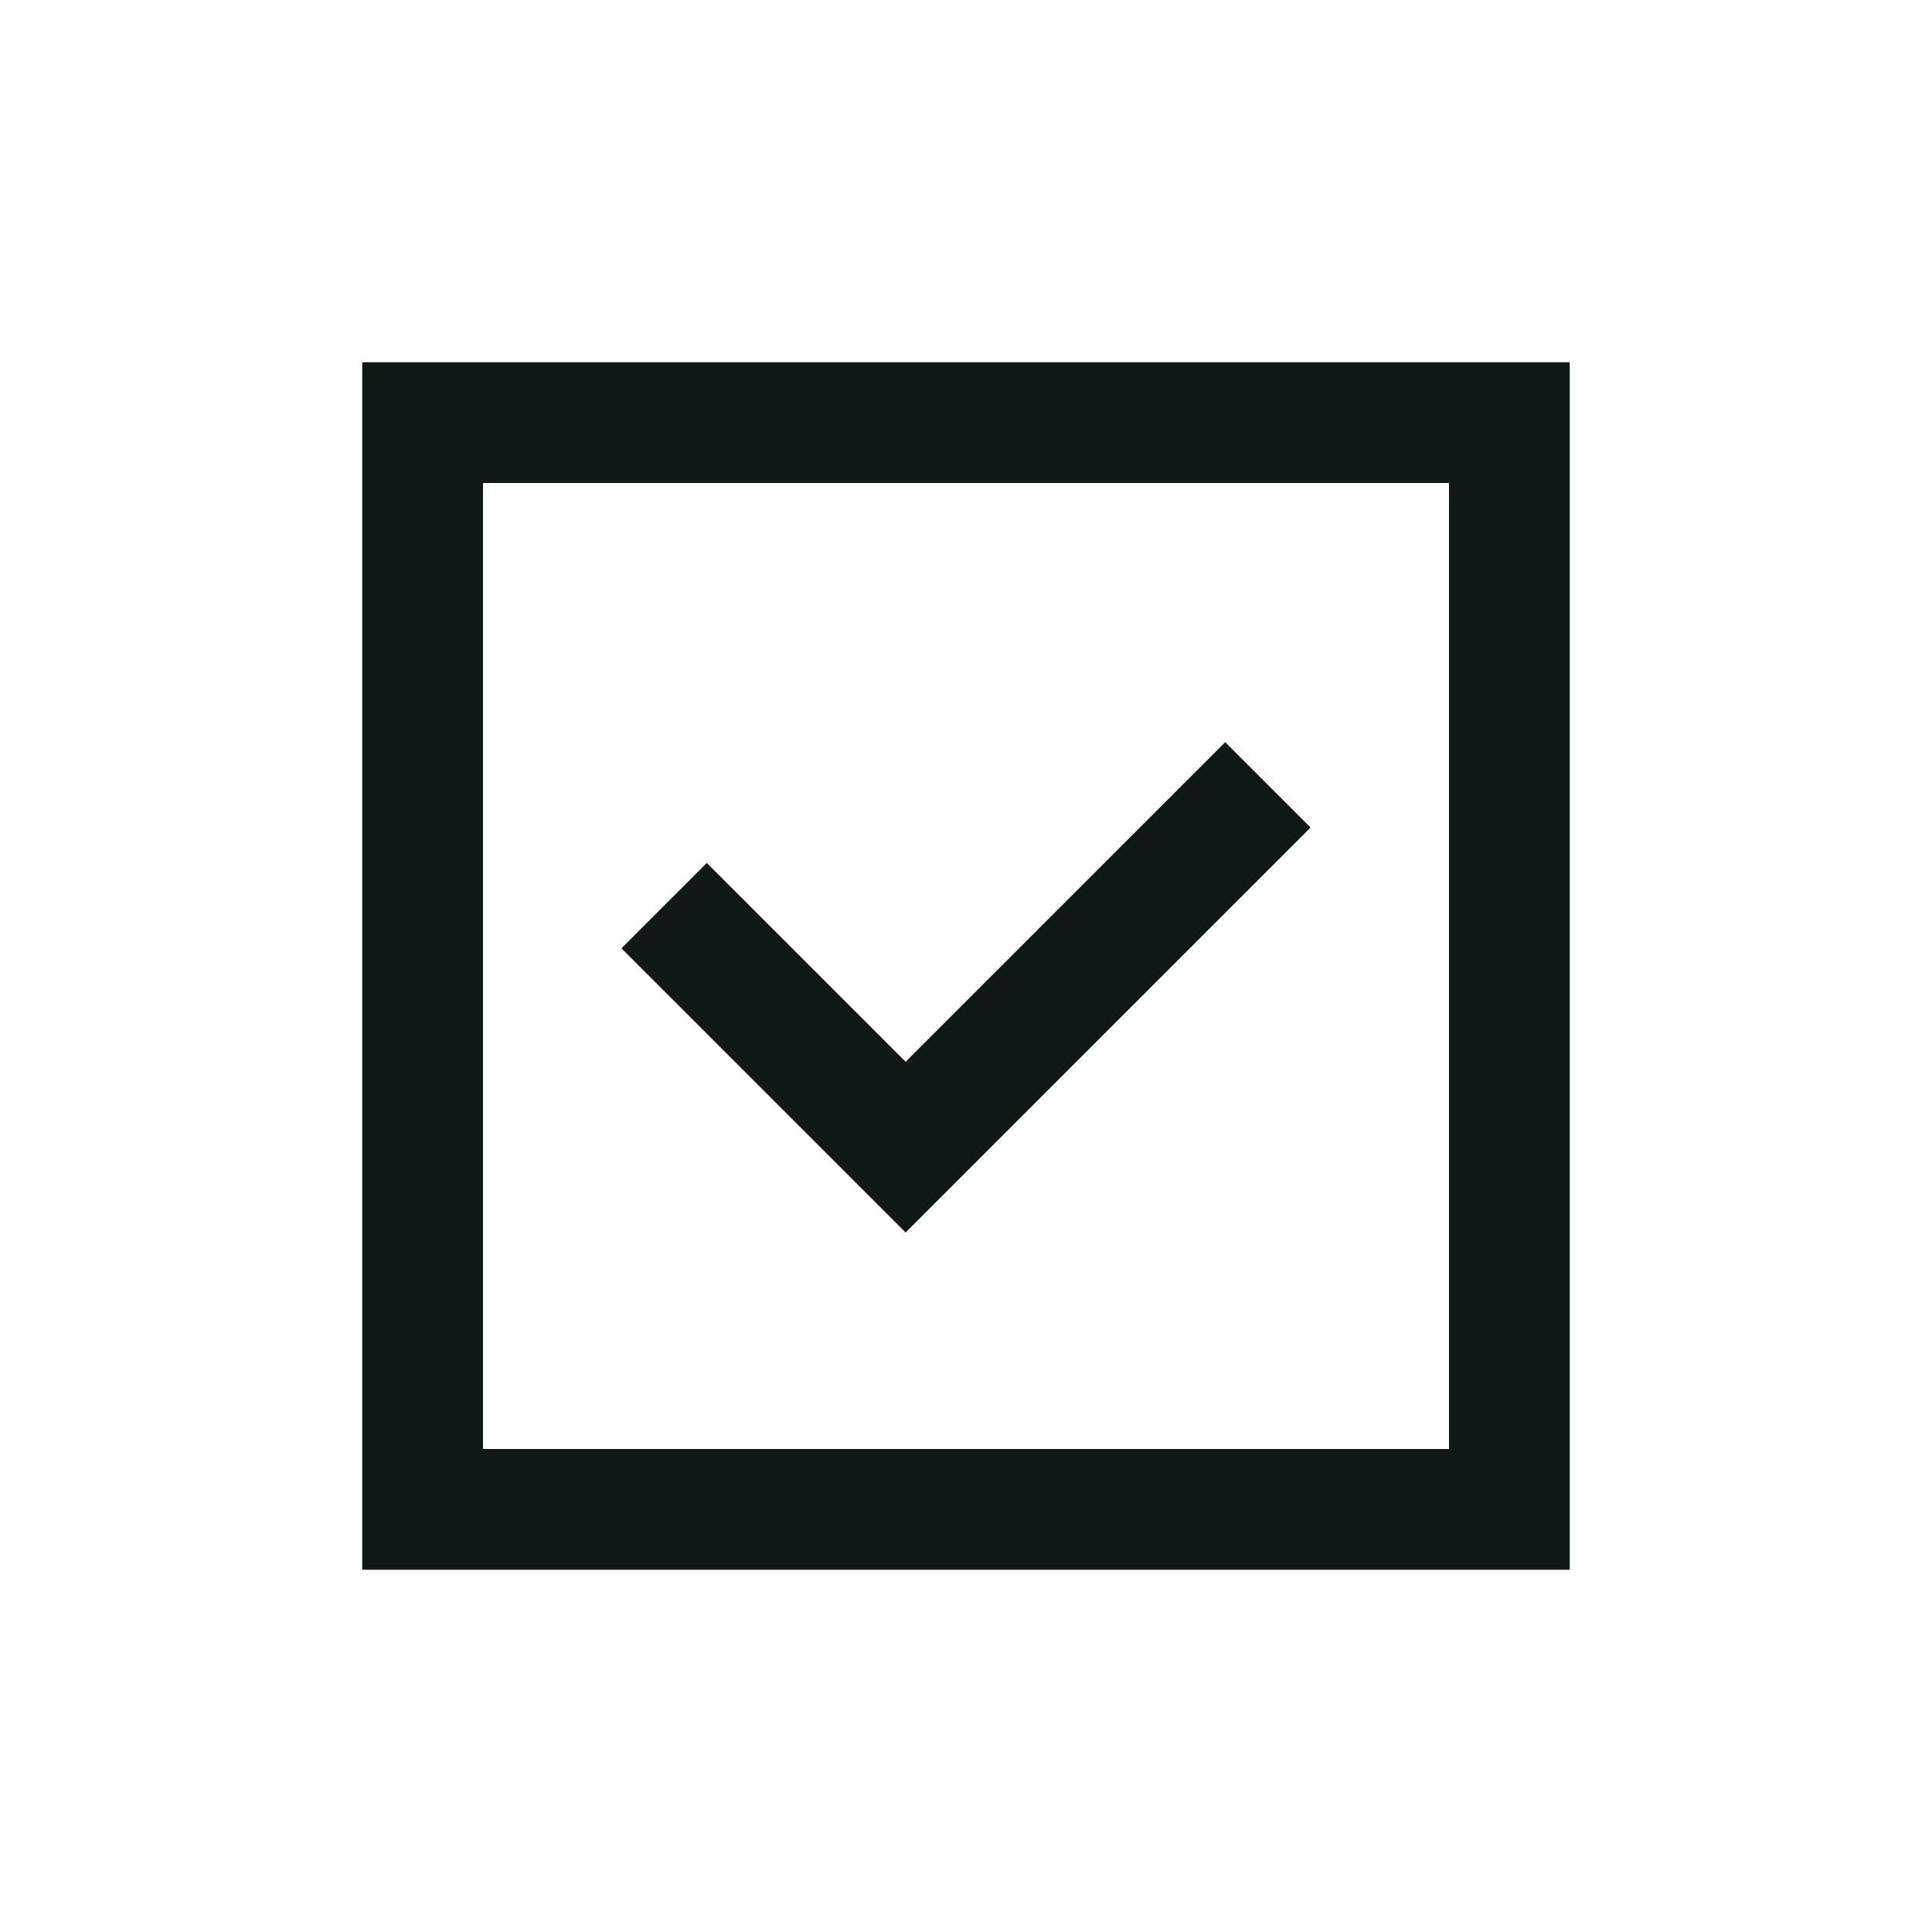
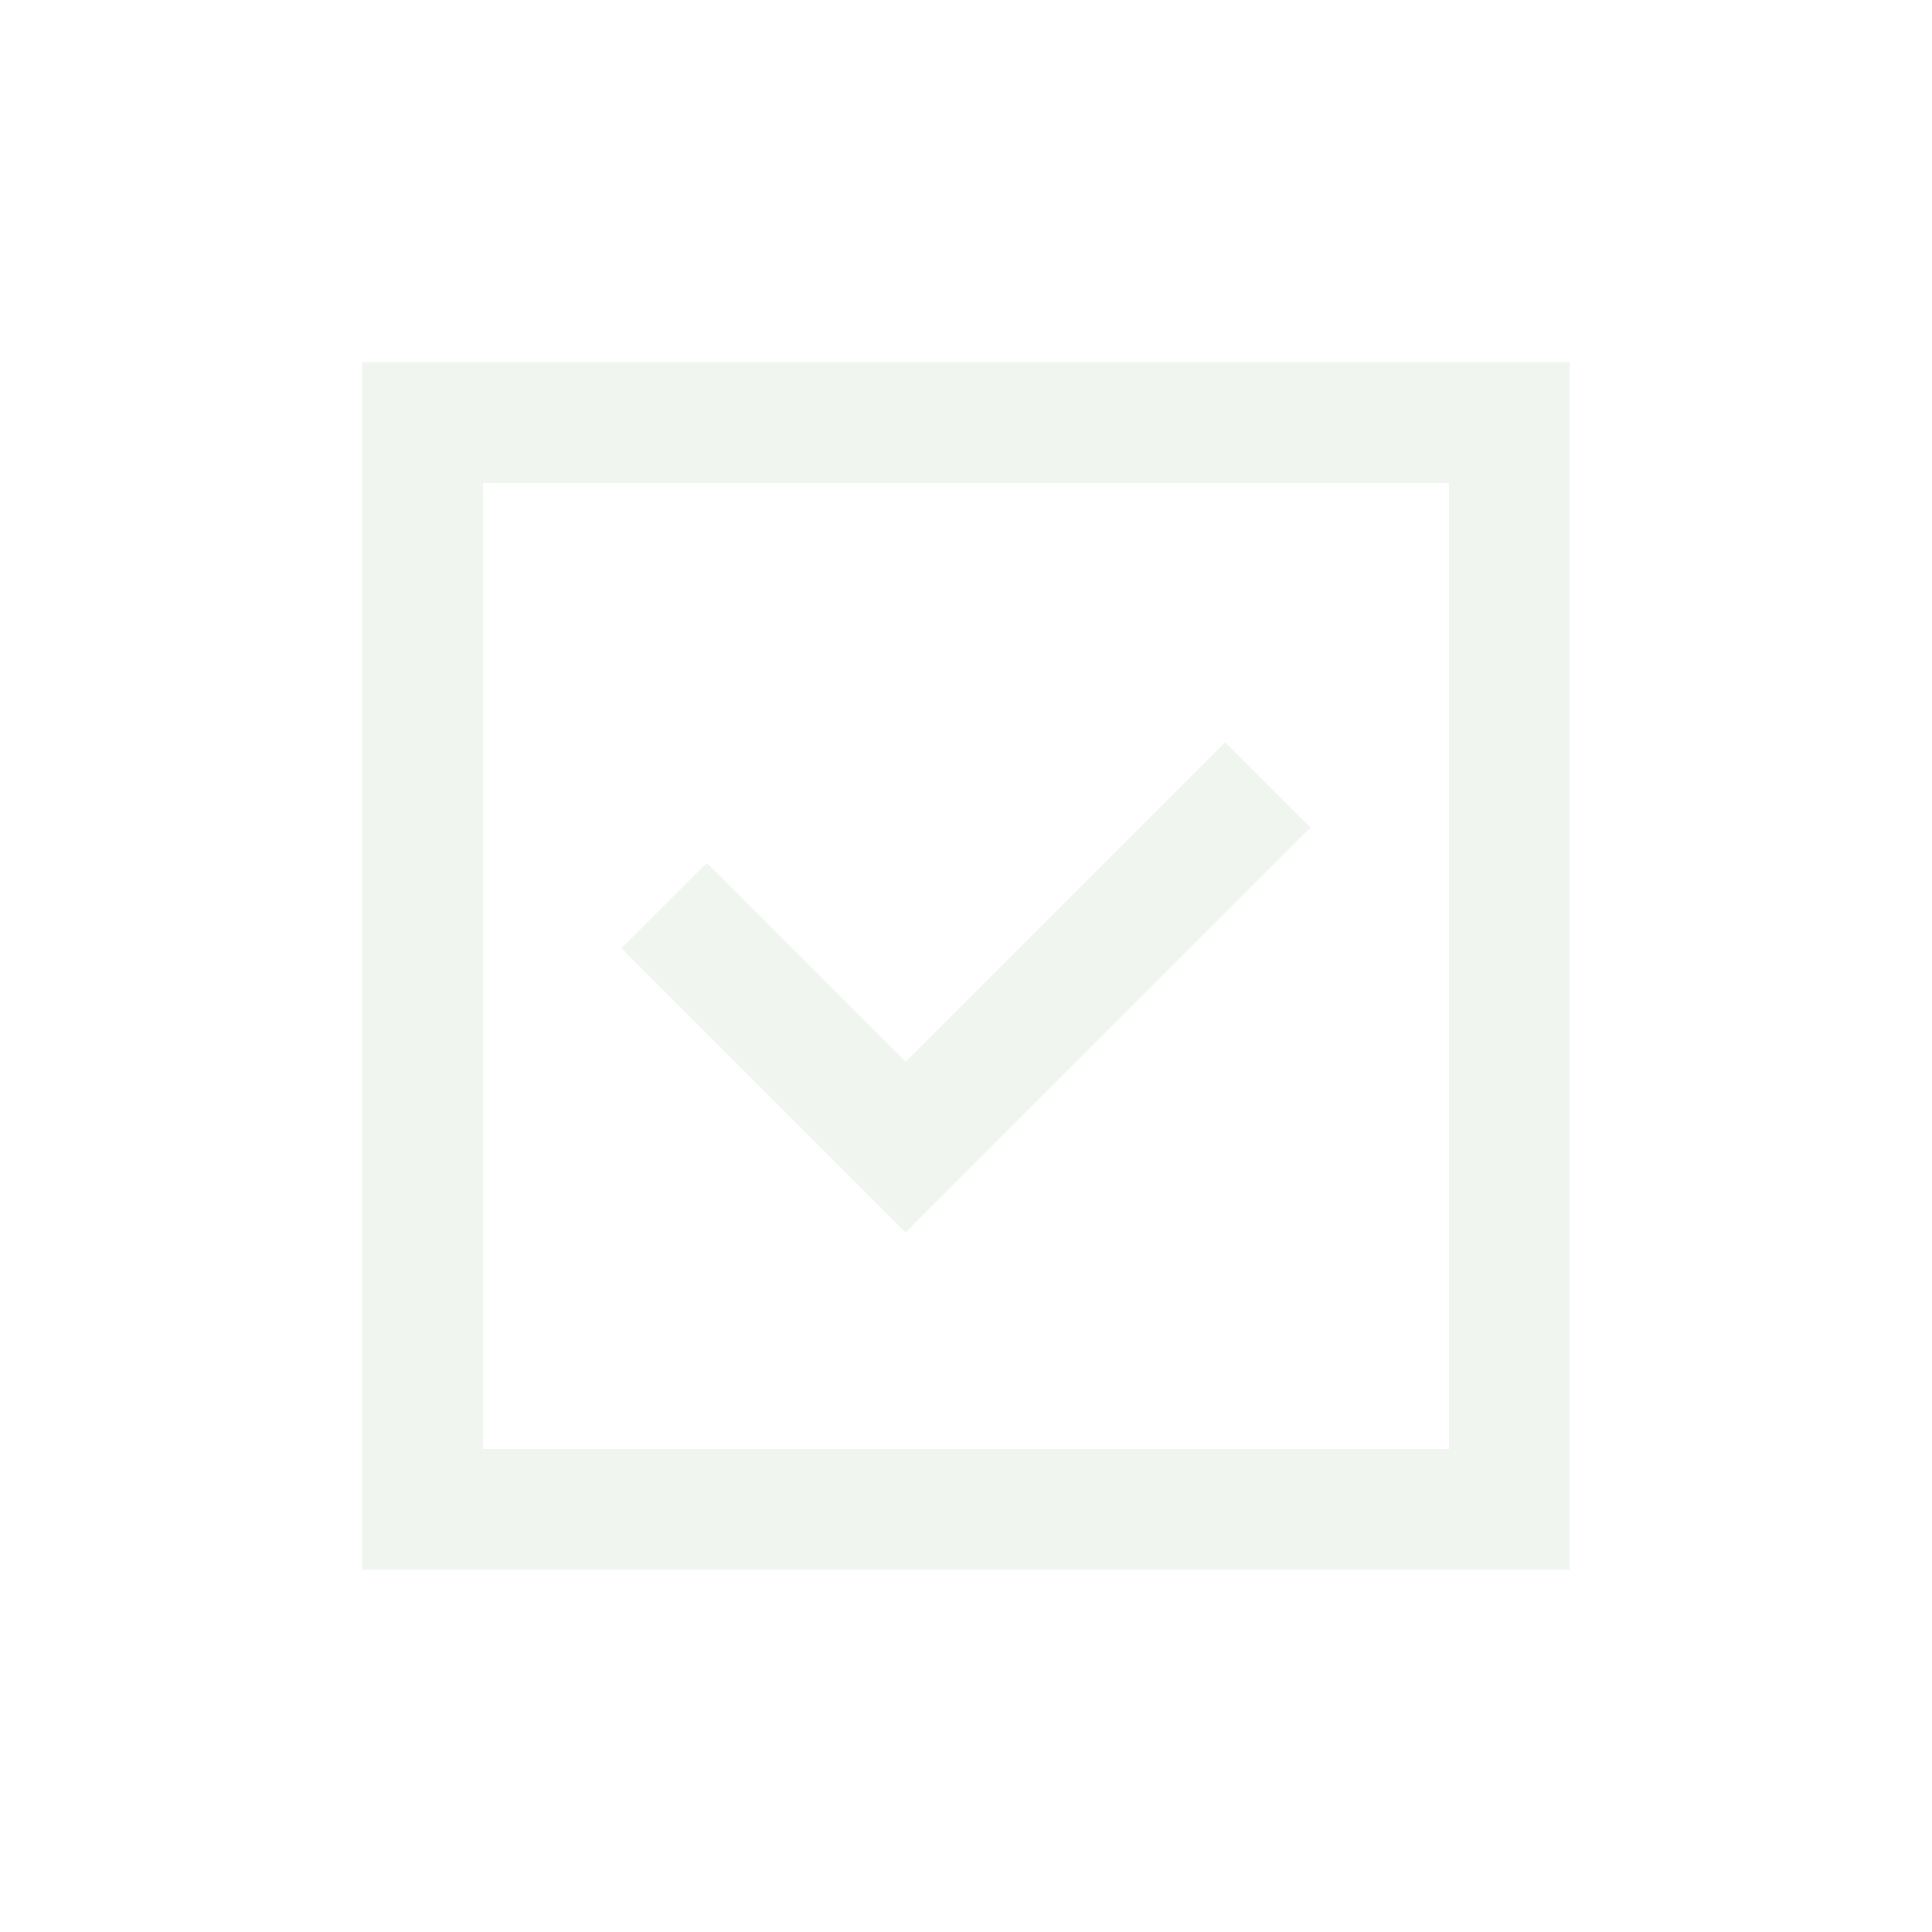
<svg xmlns="http://www.w3.org/2000/svg" version="1.1" id="Uploaded to svgrepo.com" width="800px" height="800px" viewBox="0 0 32 32" xml:space="preserve">
  <style type="text/css">
- 	.linesandangles_een{fill:#111918;}
+ 	.linesandangles_een{fill:#f0f5f0;}
</style>
  <path class="linesandangles_een" d="M6,6v20h20V6H6z M24,24H8V8h16V24z M15,20.414l-4.707-4.707l1.414-1.414L15,17.586l5.293-5.293  l1.414,1.414L15,20.414z" />
</svg>
